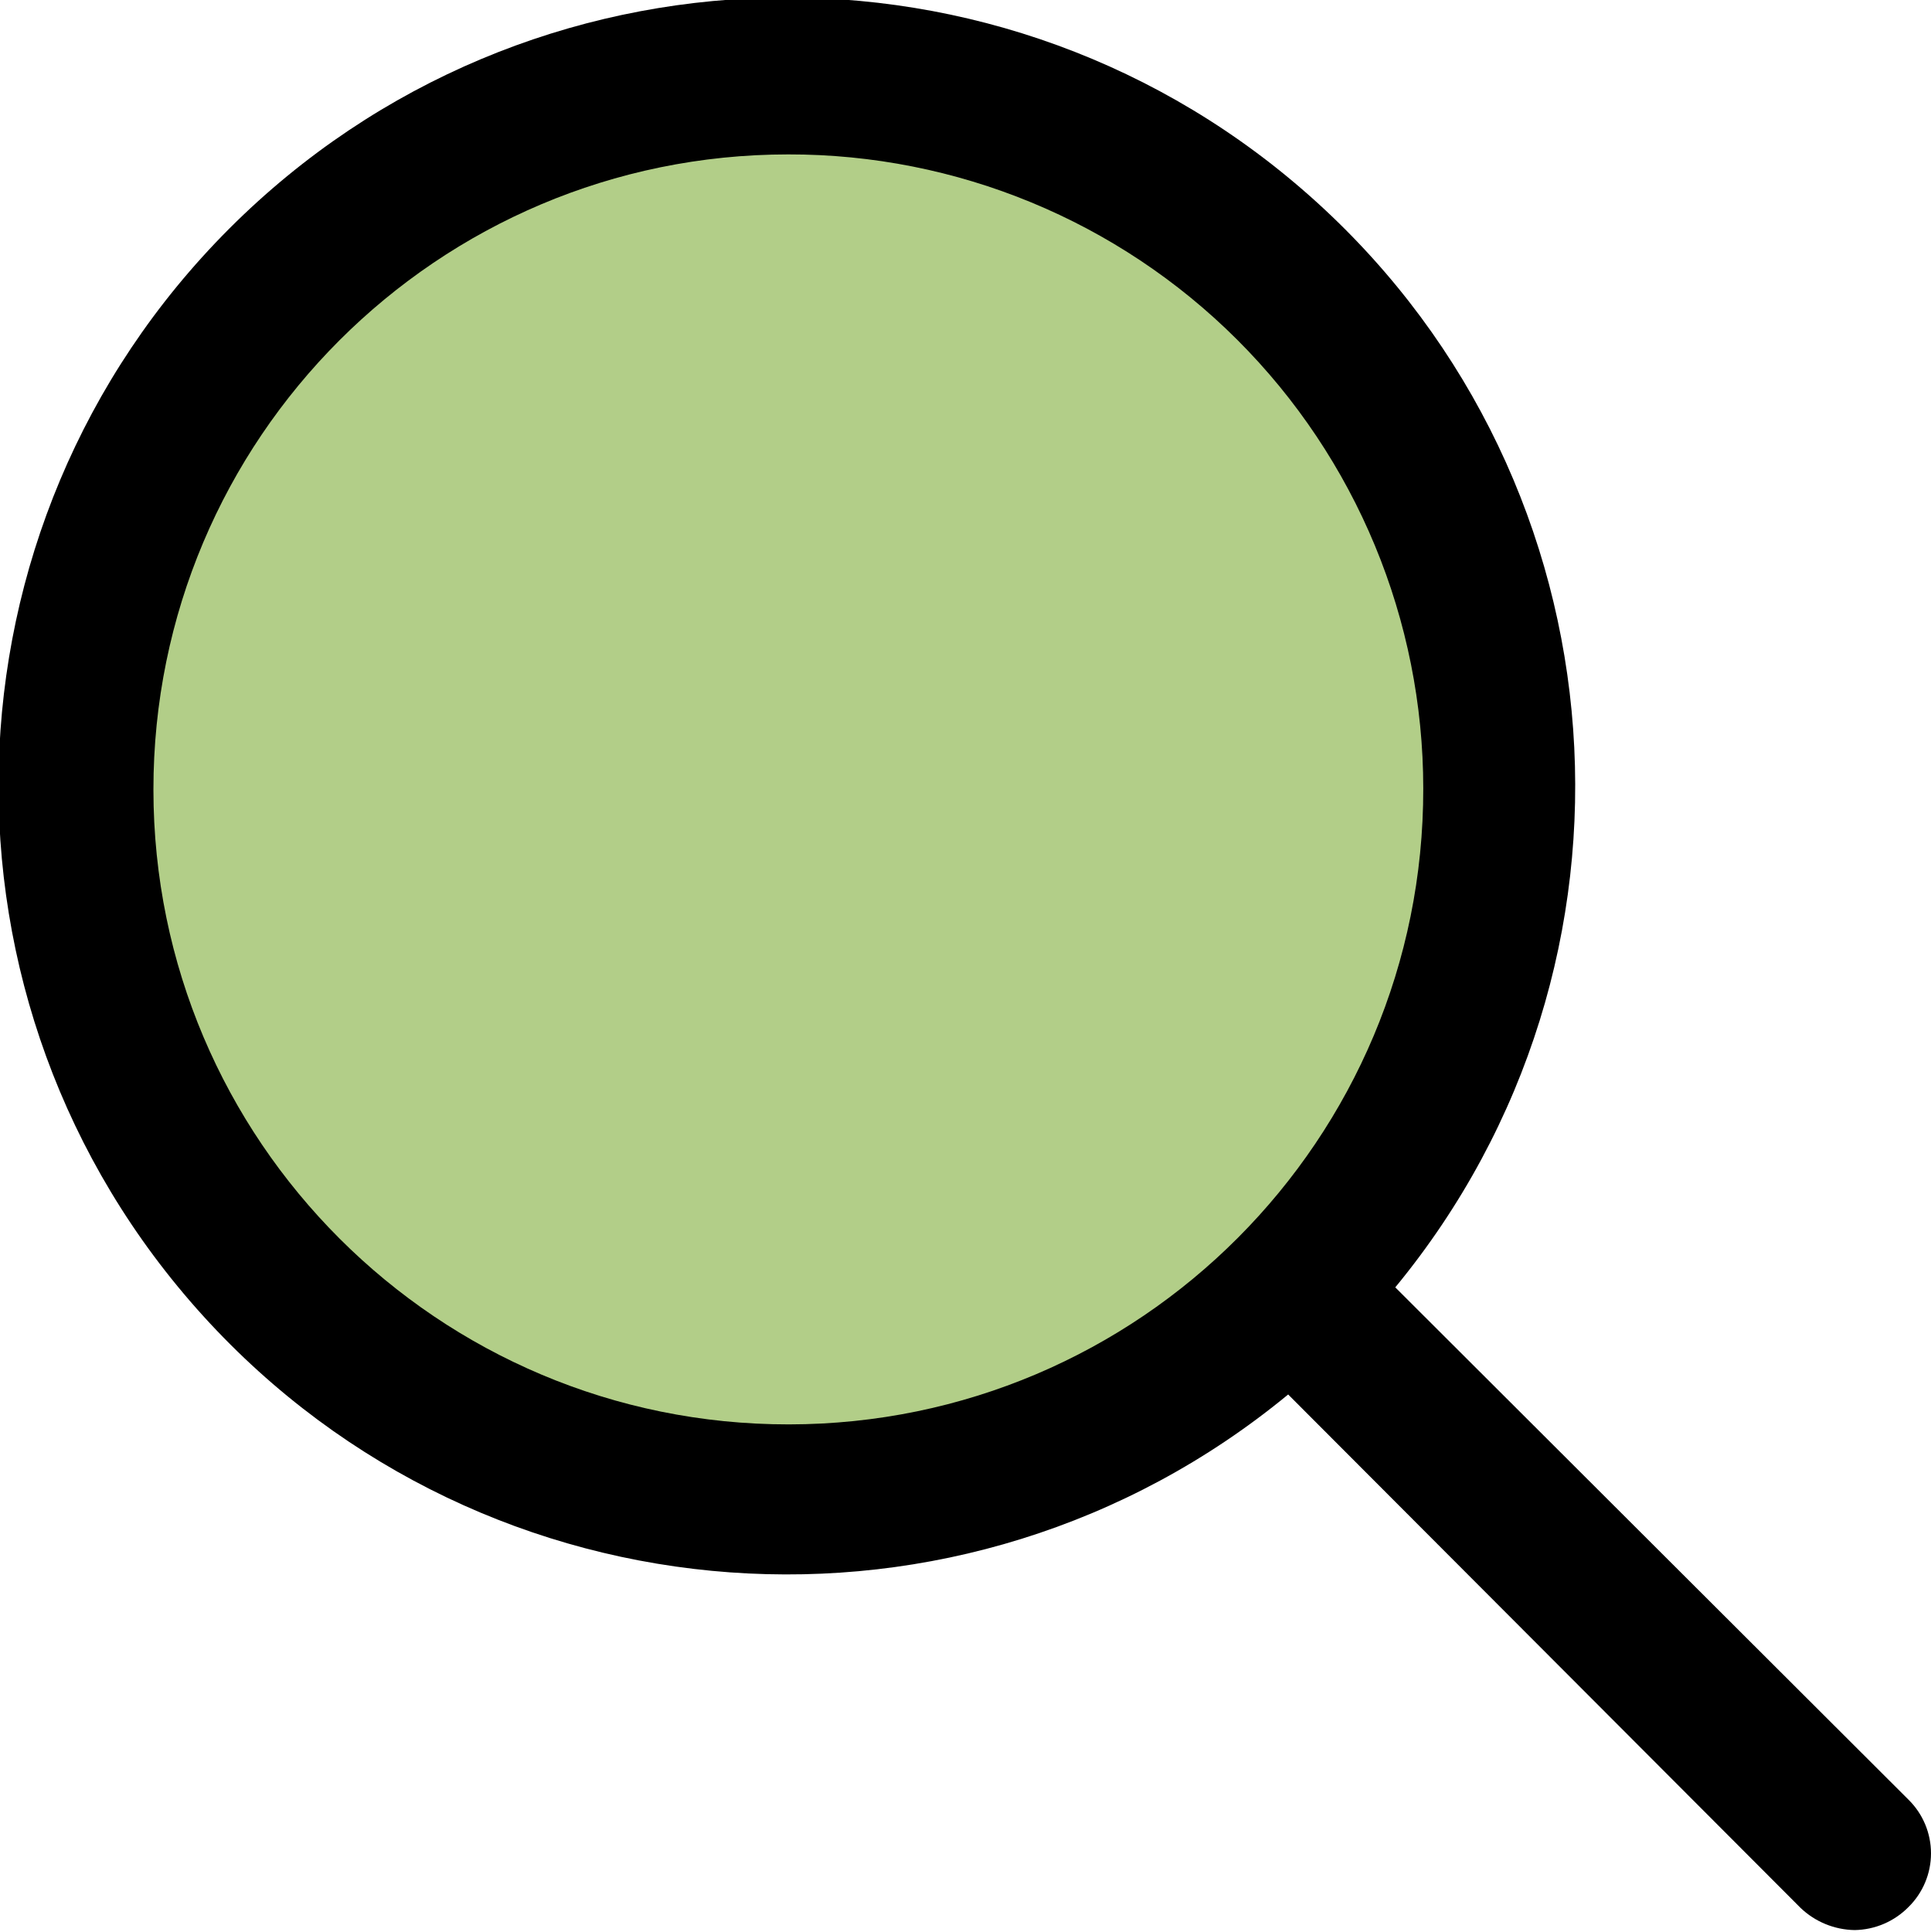
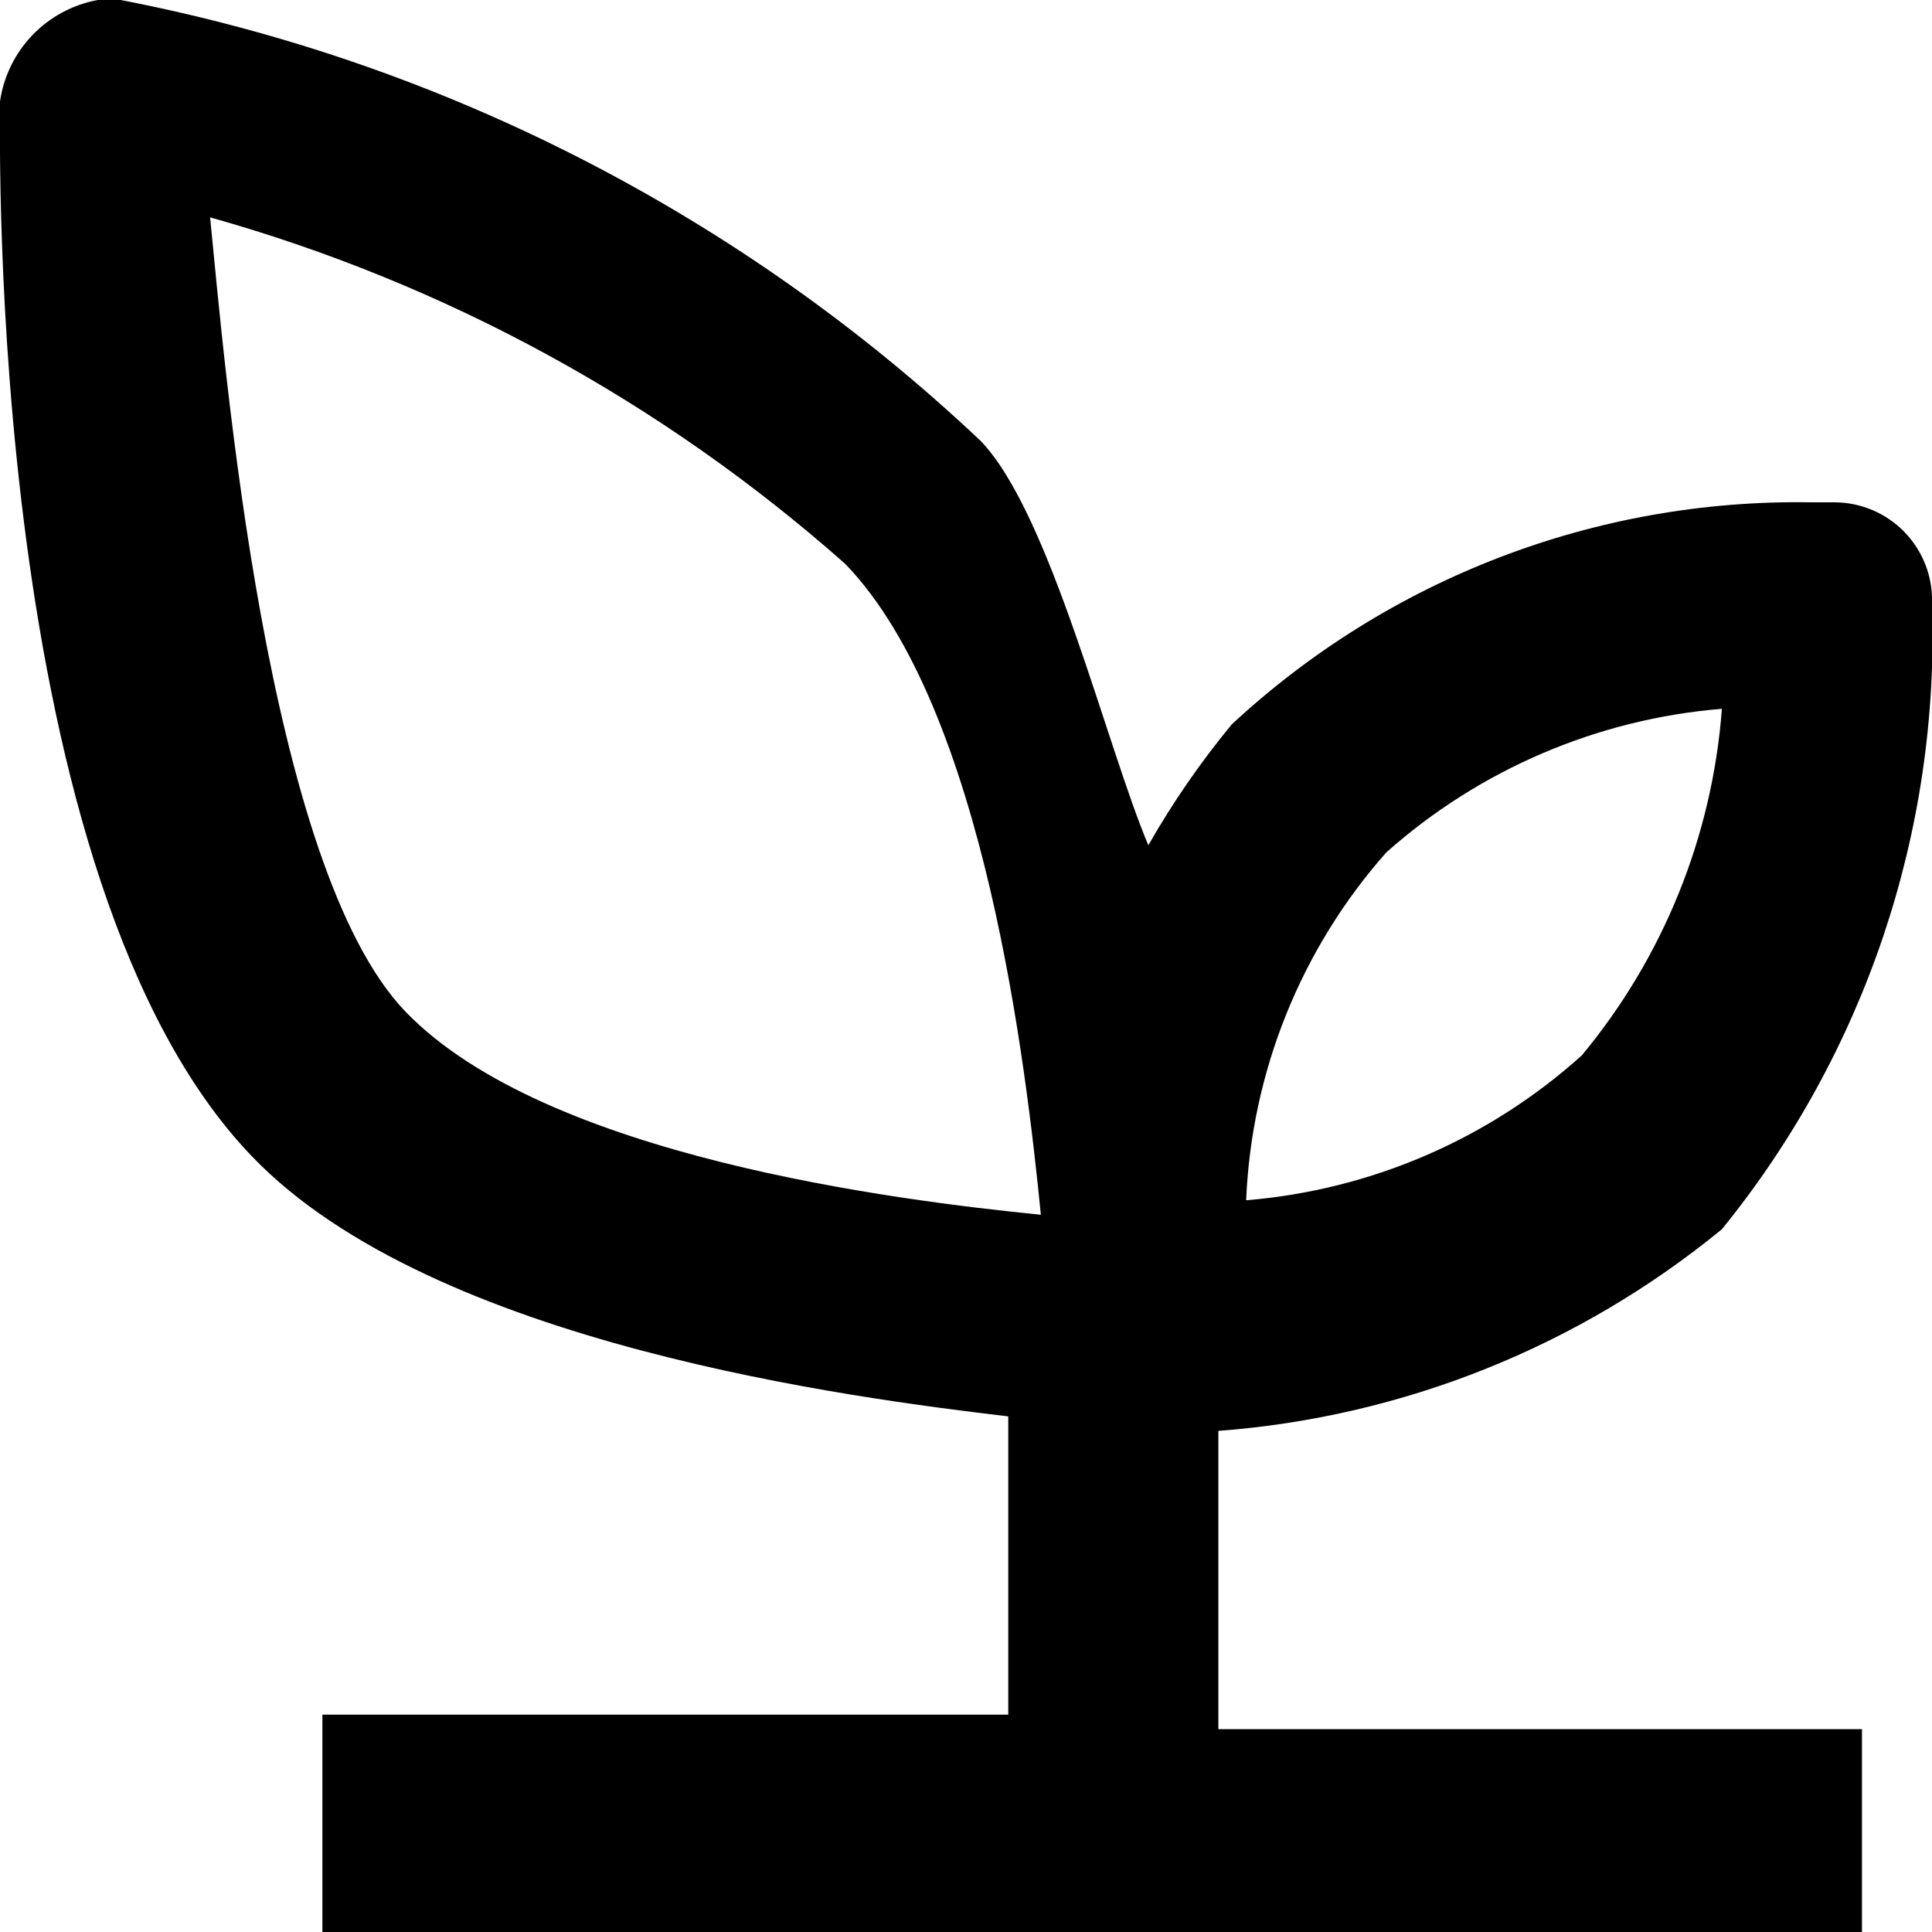
- <svg xmlns="http://www.w3.org/2000/svg" viewBox="0 0 20.01 20.02">
+ <svg xmlns="http://www.w3.org/2000/svg" viewBox="0 0 16 16">
  <g id="Слой_2" data-name="Слой 2">
-     <g id="Слой_1-2" data-name="Слой 1">
-       <path d="M8.17.28a7.9 7.9 0 105.2 13.83l5.48 5.49a.51.51 0 00.74 0 .53.53 0 000-.75l-5.48-5.48A7.89 7.89 0 008.17.28z" />
-       <path d="M8.17 1.33a6.84 6.84 0 11-6.85 6.84 6.84 6.84 0 016.85-6.84z" />
-       <path d="M19.22 20a.83.83 0 01-.56-.23l-5.31-5.32a8.17 8.17 0 111.11-1.11l5.32 5.31a.78.78 0 010 1.11.8.8 0 01-.56.24z" />
-       <path d="M8.17 15.28a7.1 7.1 0 117.1-7.1 7.12 7.12 0 01-7.1 7.1z" />
-       <path d="M8.17 1.6a6.58 6.58 0 106.58 6.57A6.57 6.57 0 008.17 1.6z" fill="#b2ce88" />
-     </g>
+     <path d="M15.42 16v-1.68h-5.33v-2.47a7.46 7.46 0 004.17-1.67A7.8 7.8 0 0016 5a.81.81 0 00-.81-.84H15A6.88 6.88 0 0010.2 6a7.1 7.1 0 00-.69 1c-.35-.83-.81-2.75-1.39-3.35A14.34 14.34 0 001 0H.81A1 1 0 000 .84C0 1.2-.11 7.3 2.09 9.58c1.5 1.56 5 2 6.26 2.15v2.47H2.67V16zm-3.94-8.94a4.77 4.77 0 012.78-1.19 5.09 5.09 0 01-1.16 2.87 4.73 4.73 0 01-2.78 1.2 4.64 4.64 0 011.16-2.88zM3.36 8.38C2.2 7.18 1.86 3 1.74 1.8A13.4 13.4 0 017 4.67c1.16 1.2 1.5 4.19 1.62 5.39-1.2-.12-4.1-.48-5.26-1.68z" id="Layer_1" data-name="Layer 1" />
  </g>
</svg>
